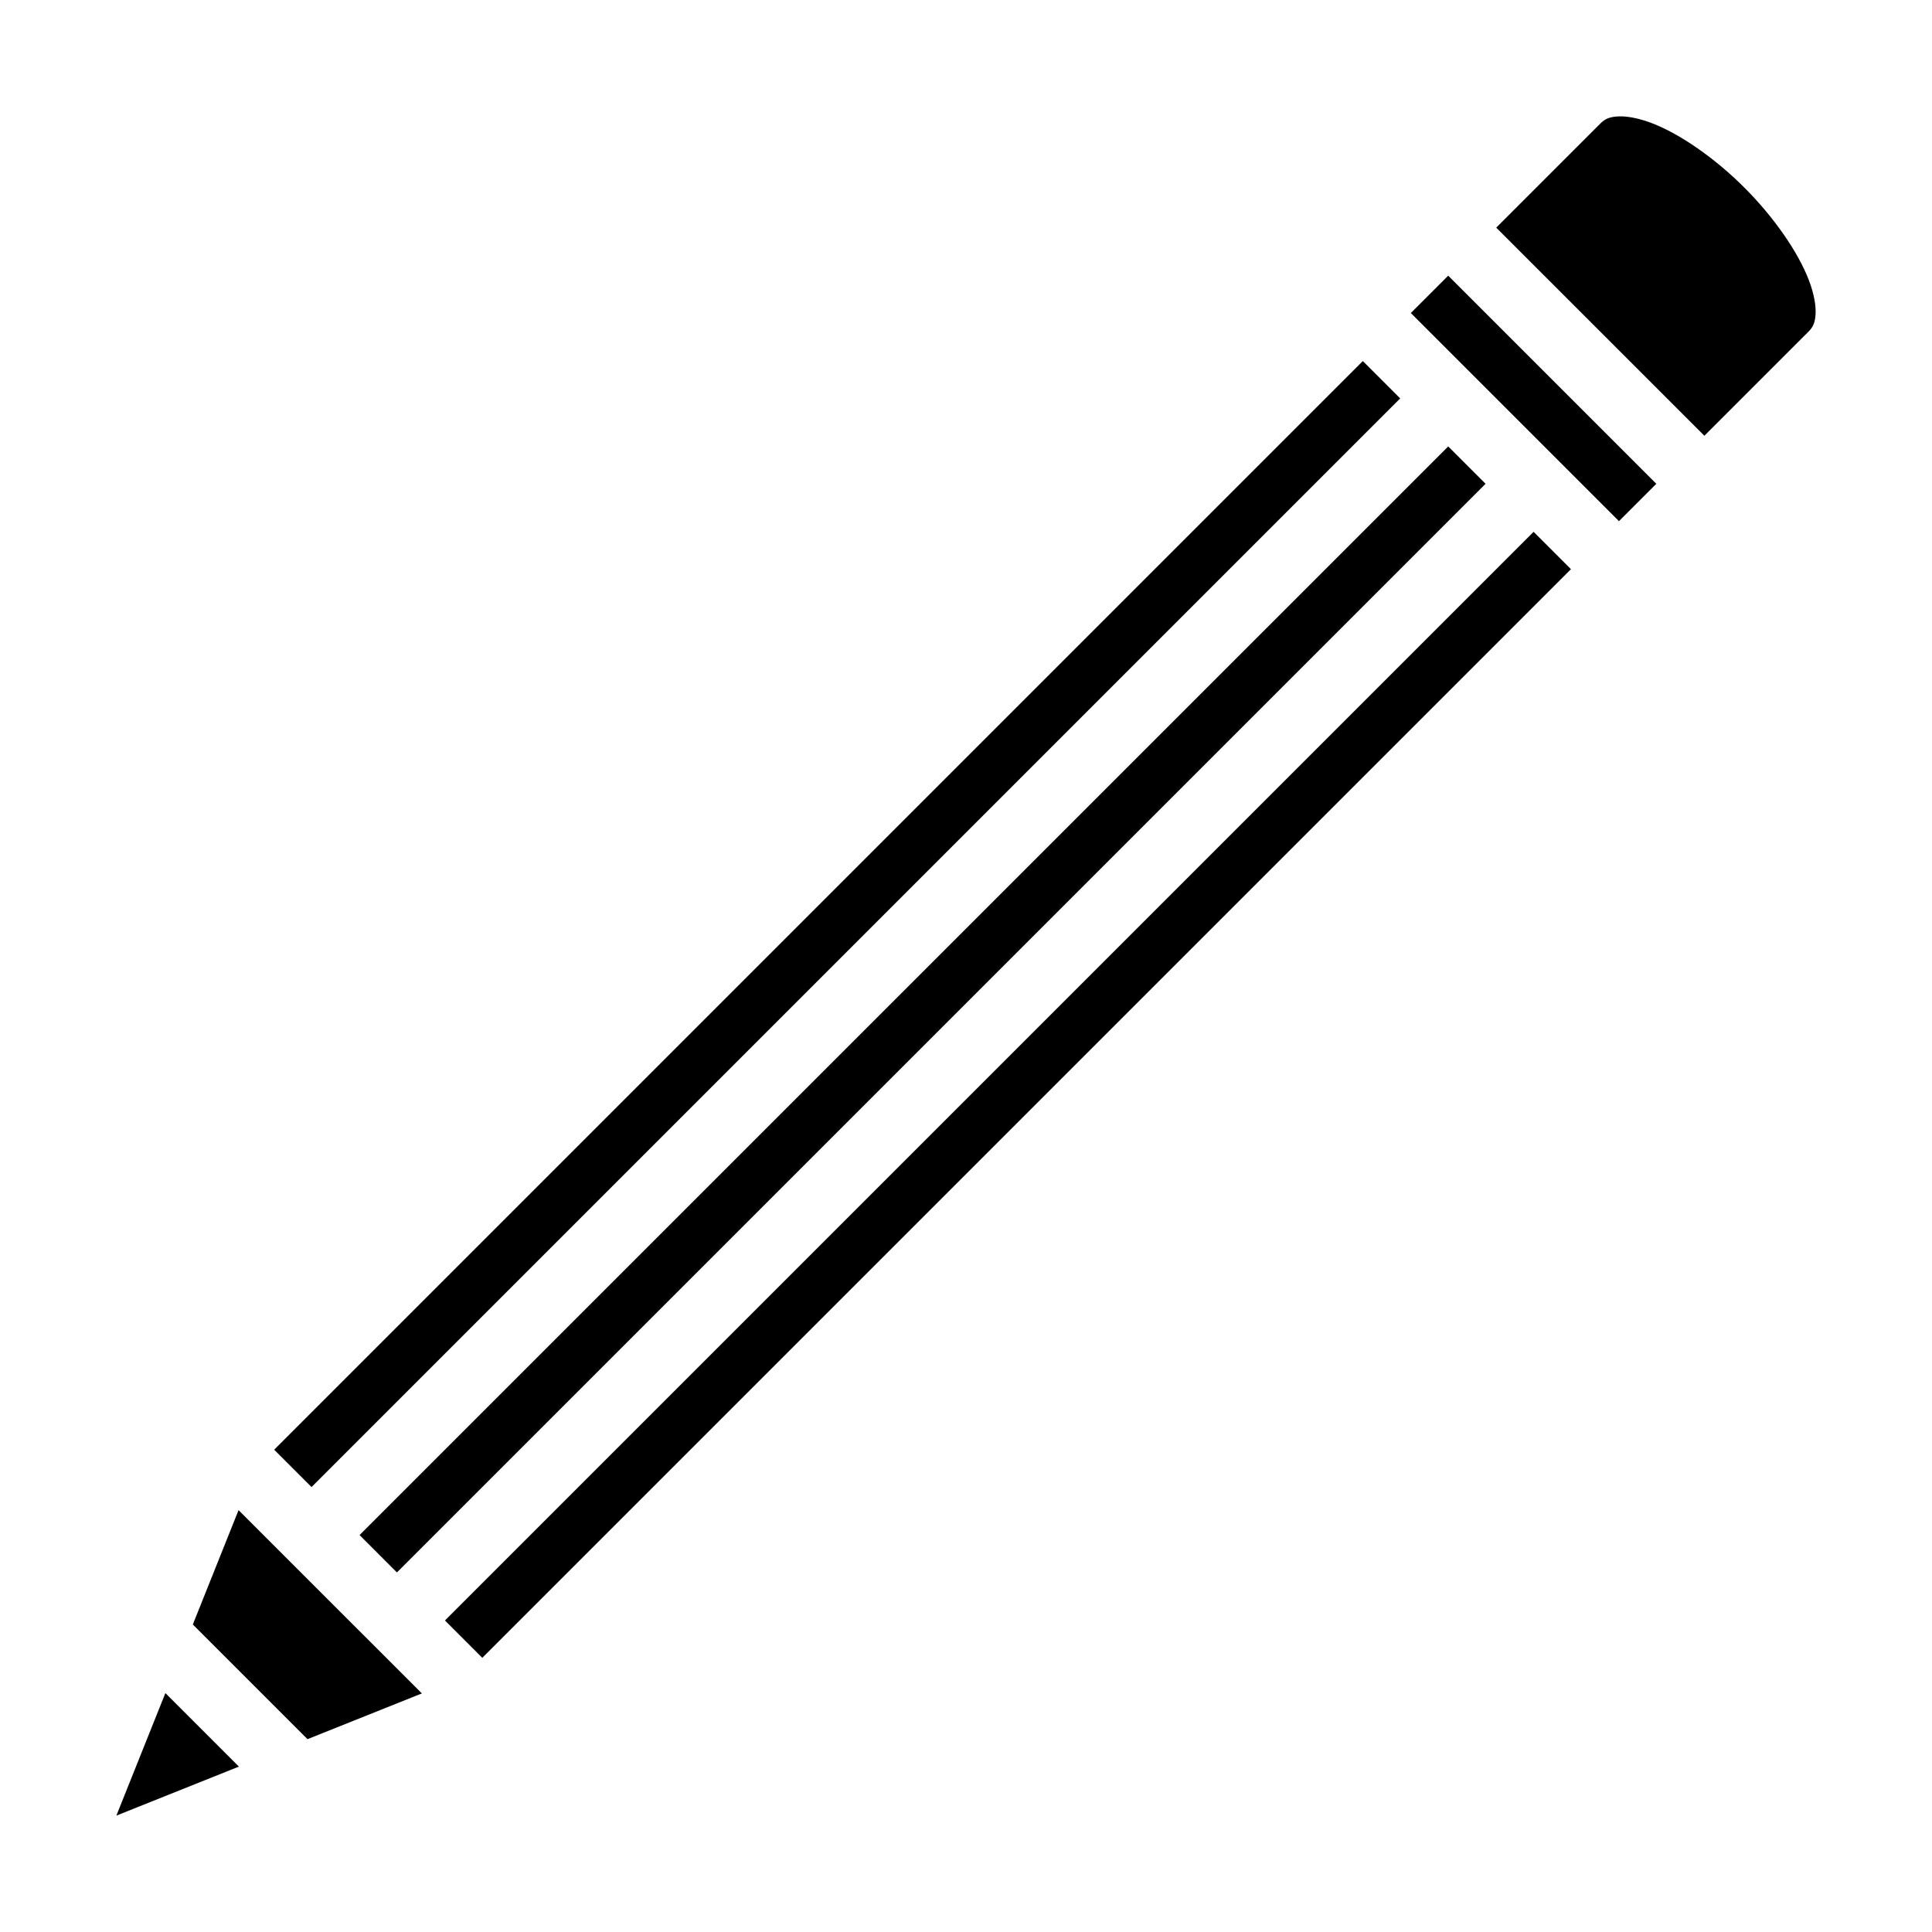
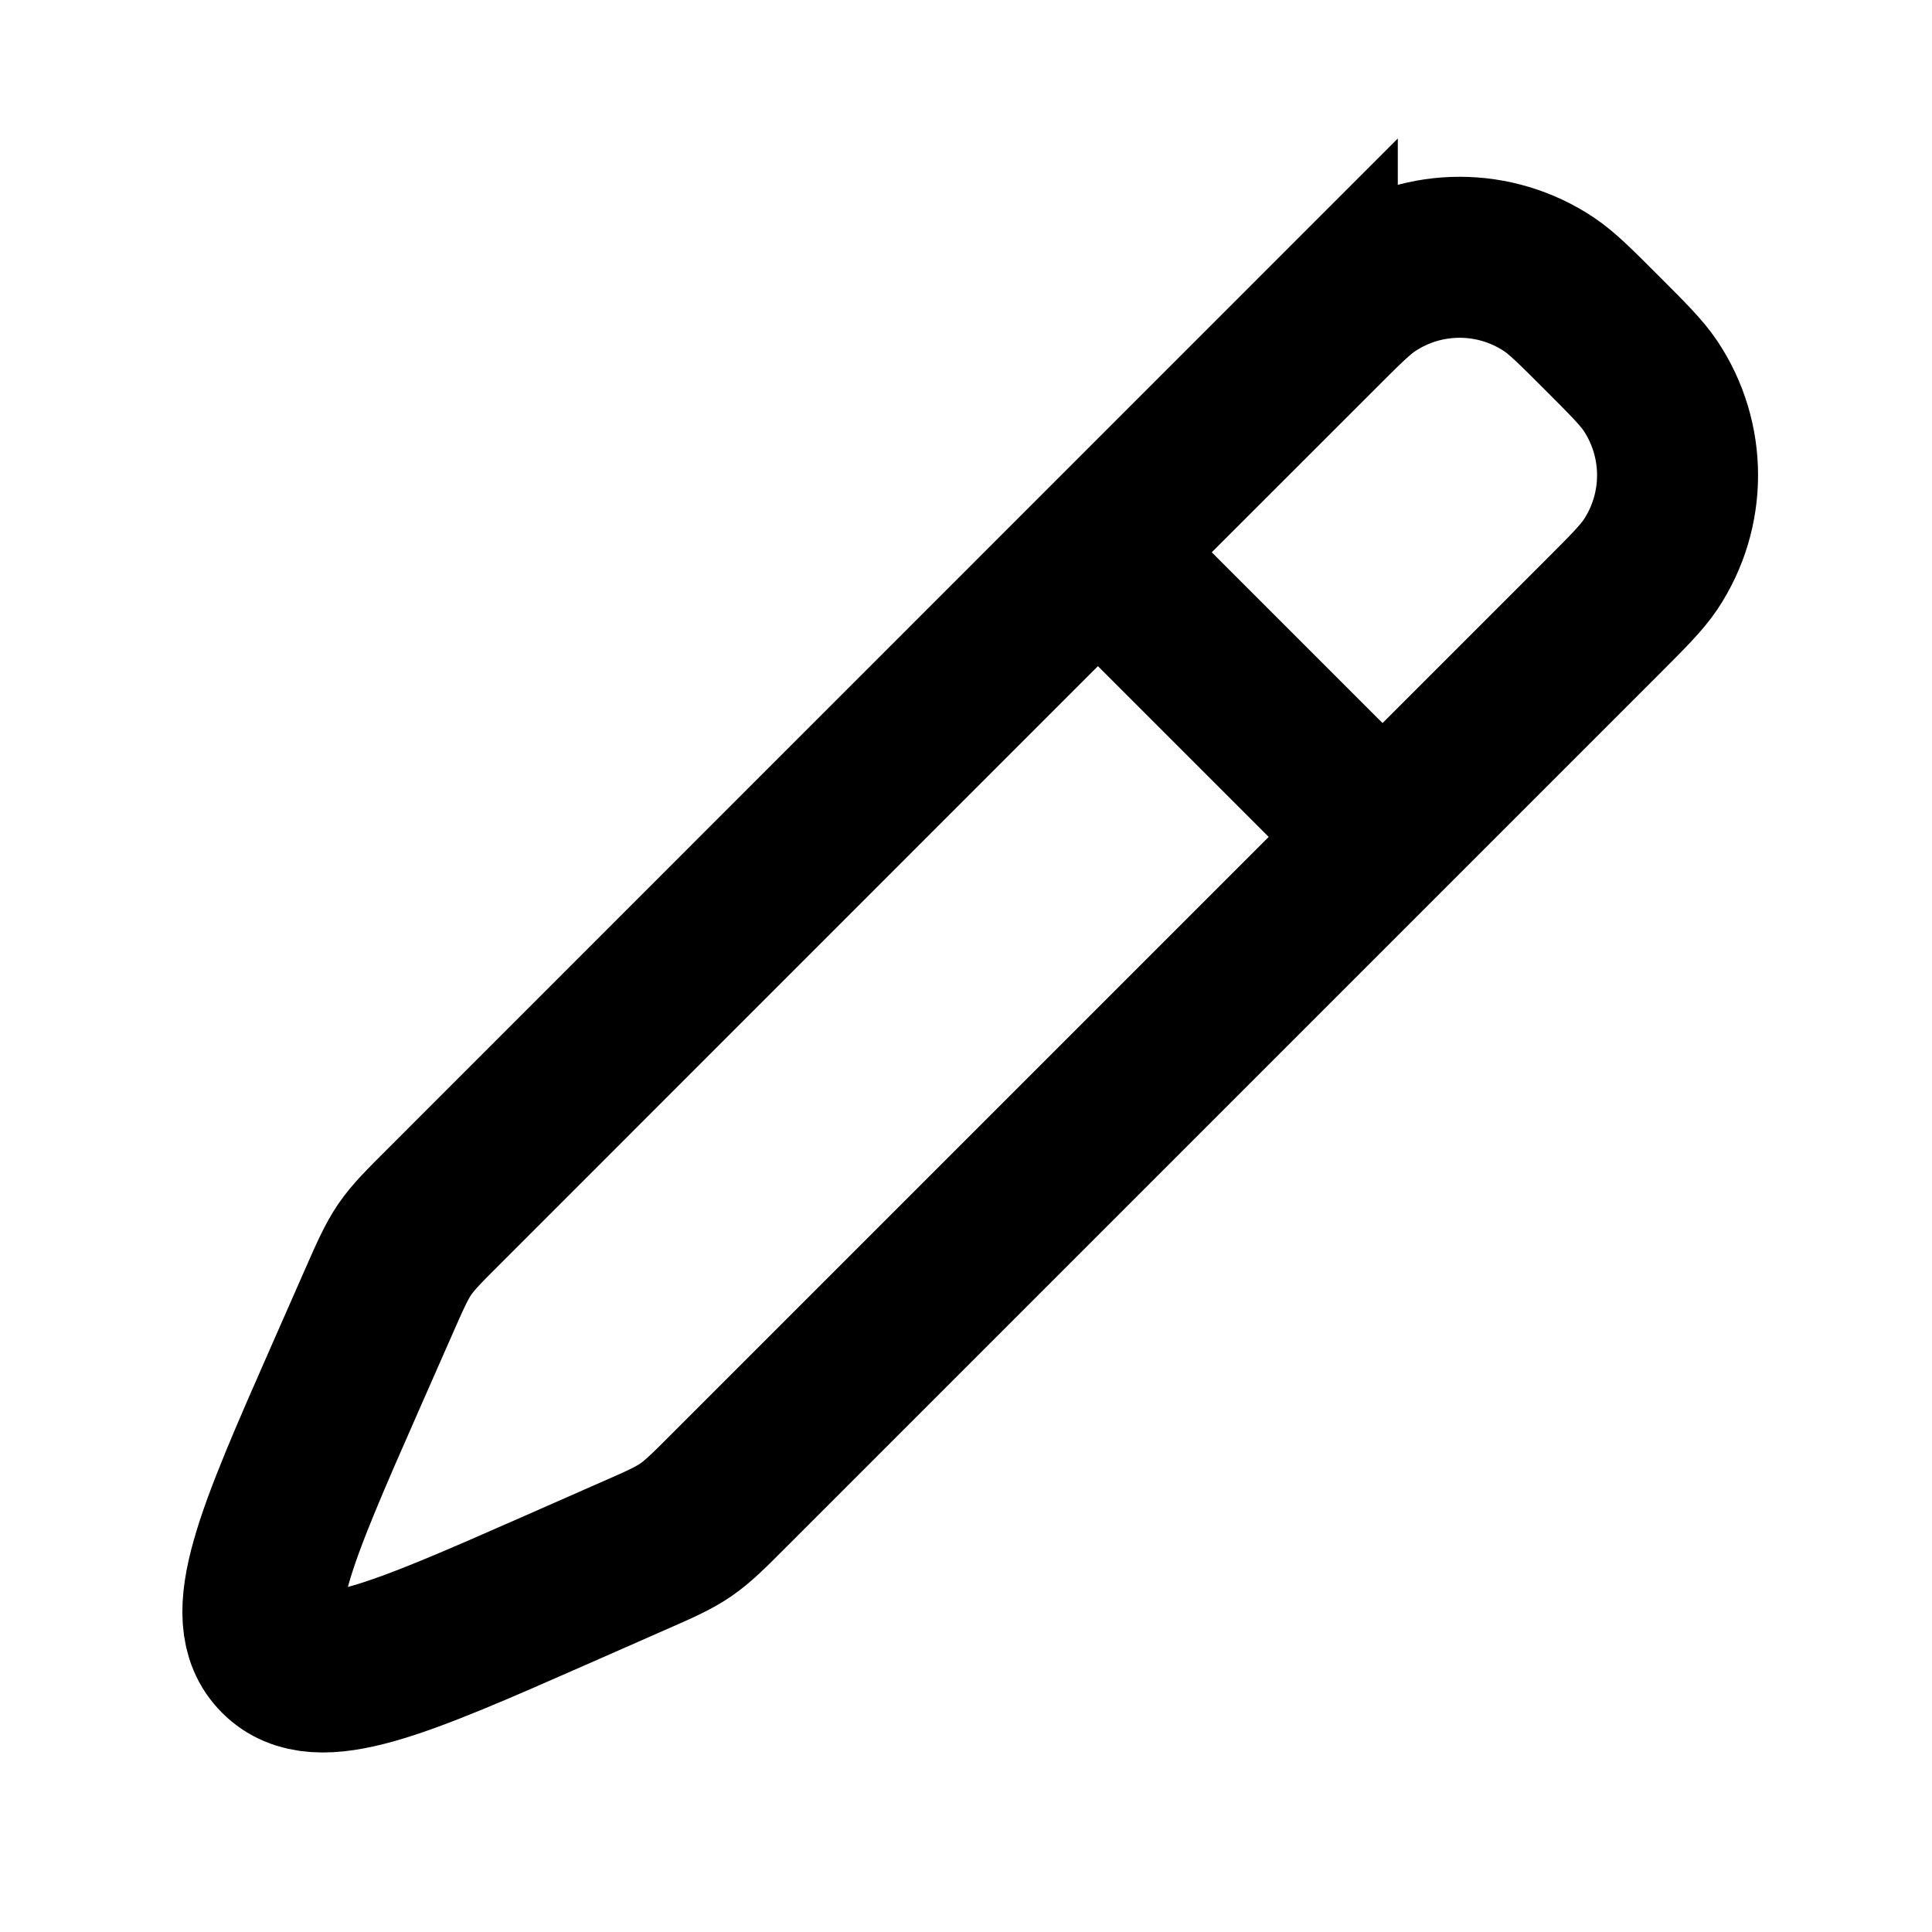
- <svg xmlns="http://www.w3.org/2000/svg" viewBox="0 0 512 512">
-   <path fill="#000" d="M429.548 30.836c-.307-.003-.6.005-.875.024-2.212.147-3.34.653-4.576 1.89l-27.58 27.58 55.156 55.154 27.578-27.58c1.238-1.236 1.744-2.363 1.89-4.575.15-2.21-.37-5.433-1.805-9.163-2.87-7.46-9.277-16.667-17.055-24.445-7.778-7.778-16.985-14.185-24.445-17.055-3.264-1.255-6.138-1.81-8.287-1.83zm-45.758 42.22-9.9 9.9 9.9 9.9 12.727 12.727 9.9 9.9 12.727 12.728 9.9 9.9 9.9-9.9-55.155-55.155zm-22.627 22.626L72.665 384.186l9.898 9.897 288.5-288.5-9.9-9.9zm22.627 22.63L95.29 406.808l9.9 9.902 288.5-288.5-9.9-9.9zm22.63 22.626-288.502 288.5 9.897 9.9 288.503-288.5-9.9-9.9zM63.223 400.198l-12.12 30.306 30.393 30.394 30.305-12.12-6.61-6.612L92.46 429.44l-9.9-9.9-12.73-12.728-6.61-6.612zm-19.395 48.488-12.993 32.478 32.478-12.992-19.486-19.485z" />
+ <svg xmlns="http://www.w3.org/2000/svg" width="24" height="24" fill="none">
+   <path d="M16.364 4.136c.329-.329.493-.493.657-.603a2 2 0 0 1 2.222 0c.164.11.328.274.657.603.328.328.492.493.602.656a2 2 0 0 1 0 2.223c-.11.163-.274.328-.602.656L9.066 18.505c-.264.265-.397.397-.55.502-.154.105-.325.18-.667.33l-.92.405c-1.986.874-2.98 1.311-3.463.828-.484-.484-.047-1.477.827-3.464l.405-.92c.15-.342.226-.513.33-.666.106-.154.238-.286.503-.55L16.364 4.135z" stroke="currentColor" stroke-width="2" stroke-linecap="round" />
+   <path d="M13.621 6.843l3.536 3.536" stroke="currentColor" stroke-width="2" />
</svg>
